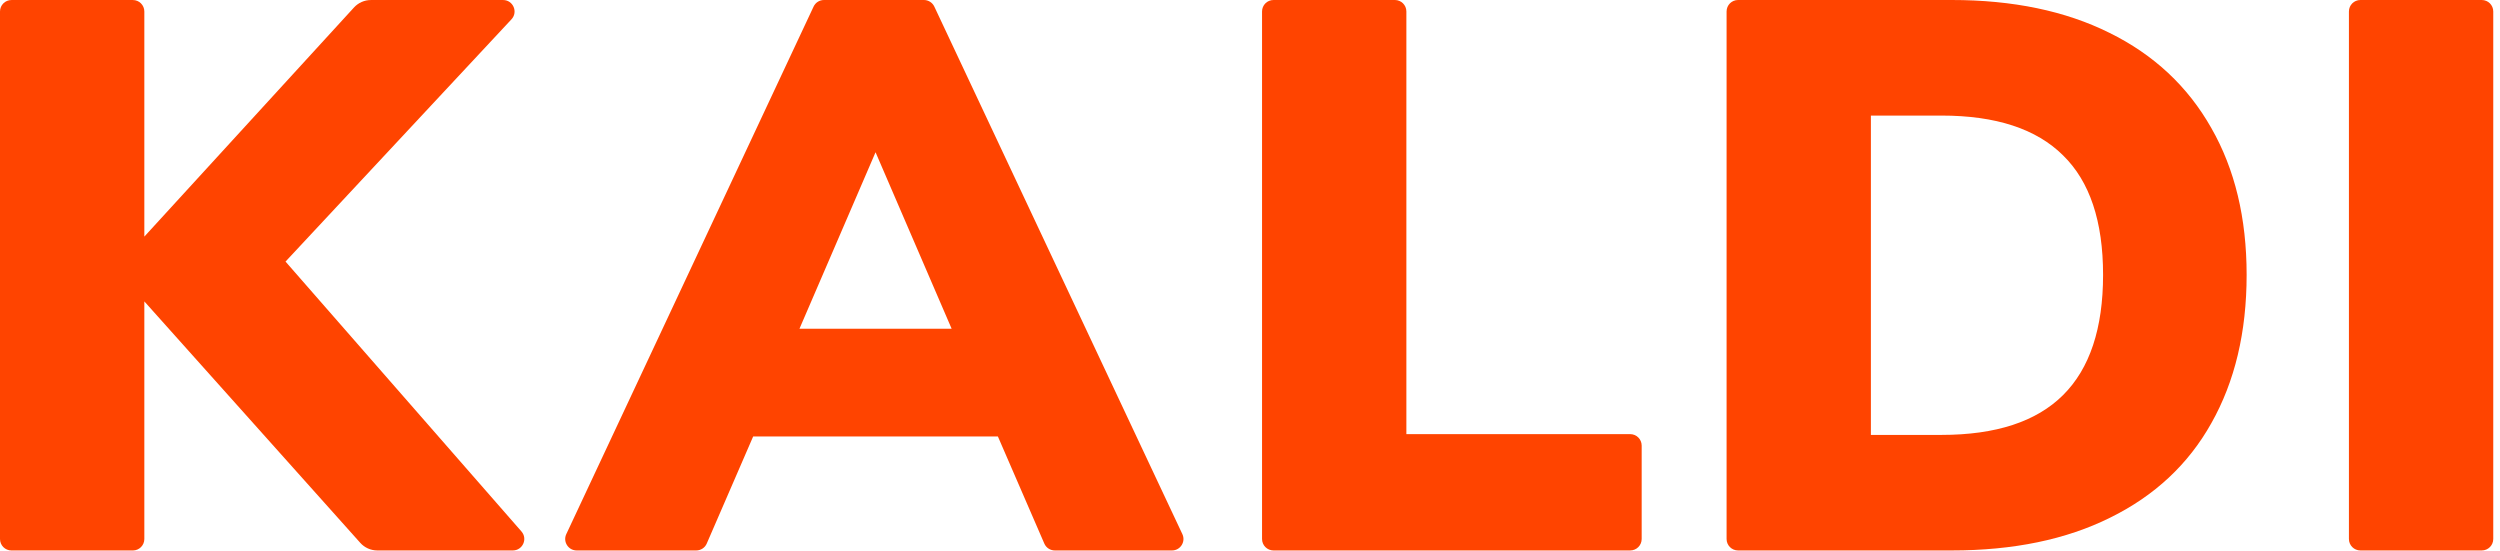
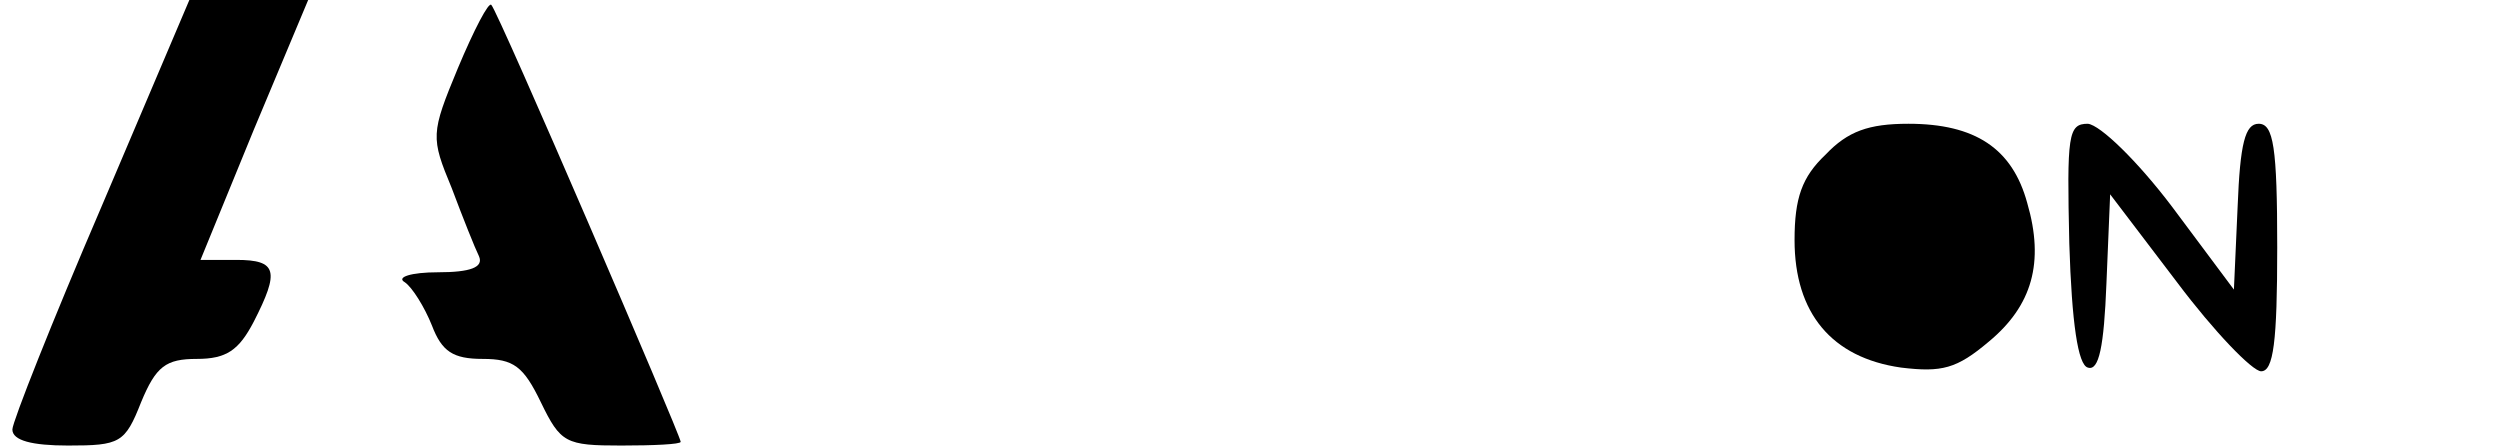
- <svg xmlns="http://www.w3.org/2000/svg" xmlns:xlink="http://www.w3.org/1999/xlink" viewBox="0 0 109 24">
-   <g transform="translate(-1470)">
-     <g style="mix-blend-mode:normal" transform="translate(1470)" fill="#f40">
-       <use xlink:href="#b" style="mix-blend-mode:normal" />
-       <use xlink:href="#c" style="mix-blend-mode:normal" />
-       <use xlink:href="#d" style="mix-blend-mode:normal" />
-       <use xlink:href="#e" style="mix-blend-mode:normal" />
-       <use xlink:href="#f" style="mix-blend-mode:normal" />
-     </g>
+ <svg xmlns="http://www.w3.org/2000/svg" version="1.0" width="202pt" height="36pt" viewBox="0 0 202 36" preserveAspectRatio="xMidYMid meet">
+   <g transform="translate(0,36) scale(0.1,-0.1)" fill="#000000" stroke="none">
+     <path d="M82 193 c-40 -93 -72 -174 -72 -180 0 -9 16 -13 45 -13 42 0 46 2 59 35 12 29 20 35 45 35 24 0 34 7 46 30 21 41 19 50 -14 50 l-29 0 43 105 44 105 -48 0 -48 0 -71 -167z" />
+     <path d="M370 305 c-22 -53 -22 -56 -5 -97 9 -24 19 -49 22 -55 4 -9 -7 -13 -33 -13 -22 0 -34 -4 -27 -8 6 -4 16 -20 22 -35 8 -21 17 -27 41 -27 25 0 33 -6 47 -35 16 -33 20 -35 65 -35 26 0 48 1 48 3 0 5 -148 349 -153 353 -2 3 -14 -20 -27 -51z" />
+     <path d="M1475 235 c-19 -18 -25 -35 -25 -69 0 -59 30 -95 86 -103 33 -4 45 -1 71 21 35 29 45 64 31 112 -12 44 -42 64 -96 64 -32 0 -49 -6 -67 -25z" />
+     <path d="M1672 163 c2 -64 7 -98 15 -100 9 -3 13 17 15 68 l3 72 54 -71 c30 -40 61 -72 68 -72 10 0 13 24 13 100 0 81 -3 100 -15 100 -11 0 -15 -16 -17 -67 l-3 -67 -50 67 c-28 37 -58 66 -68 67 -16 0 -17 -9 -15 -97z" />
  </g>
-   <defs>
-     <path id="b" d="M22.735 23.171c.283.323.053.829-.376.829h-5.907c-.285 0-.556-.121-.745-.333l-9.414-10.526v10.36c0 .276-.224.5-.5.5h-5.293c-.276 0-.5-.224-.5-.5v-23c0-.276.224-.5.5-.5h5.293c.276 0 .5.224.5.5v9.815l9.141-9.99c.19-.207.457-.325.738-.325h5.762c.437 0 .664.521.366.841l-9.851 10.563 10.287 11.767z" />
-     <path id="c" d="M45.991 24c-.199 0-.38-.118-.459-.301l-2.024-4.669h-10.67l-2.024 4.669c-.079.183-.259.301-.459.301h-5.212c-.366 0-.608-.381-.453-.712l10.782-23c.082-.176.259-.288.453-.288h4.358c.194 0 .37.112.453.287l10.815 23c.156.332-.086.713-.452.713h-5.108zm-11.135-9.668h6.635l-3.317-7.694-3.317 7.694z" />
-     <path id="d" d="M55.525 24c-.276 0-.5-.224-.5-.5v-23c0-.276.224-.5.5-.5h5.293c.276 0 .5.224.5.5v18.428h9.759c.276 0 .5.224.5.5v4.072c0 .276-.224.5-.5.5h-15.552z" />
-     <path id="e" d="M75.279.5c0-.276.224-.5.5-.5h9.315c2.667 0 4.959.477 6.874 1.43 1.938.953 3.42 2.338 4.446 4.153 1.026 1.793 1.539 3.926 1.539 6.4 0 2.496-.513 4.652-1.539 6.468-1.003 1.793-2.474 3.166-4.412 4.119-1.915.953-4.218 1.43-6.908 1.43h-9.315c-.276 0-.5-.224-.5-.5v-23zm9.37 18.462c2.371 0 4.138-.579 5.301-1.736 1.163-1.157 1.744-2.905 1.744-5.242 0-2.338-.581-4.074-1.744-5.209-1.163-1.157-2.93-1.736-5.301-1.736h-3.078v13.923h3.078z" />
-     <path id="f" d="M102.913 24c-.276 0-.5-.224-.5-.5v-23c0-.276.224-.5.5-.5h5.293c.276 0 .5.224.5.5v23c0 .276-.224.5-.5.5h-5.293z" />
-   </defs>
</svg>
